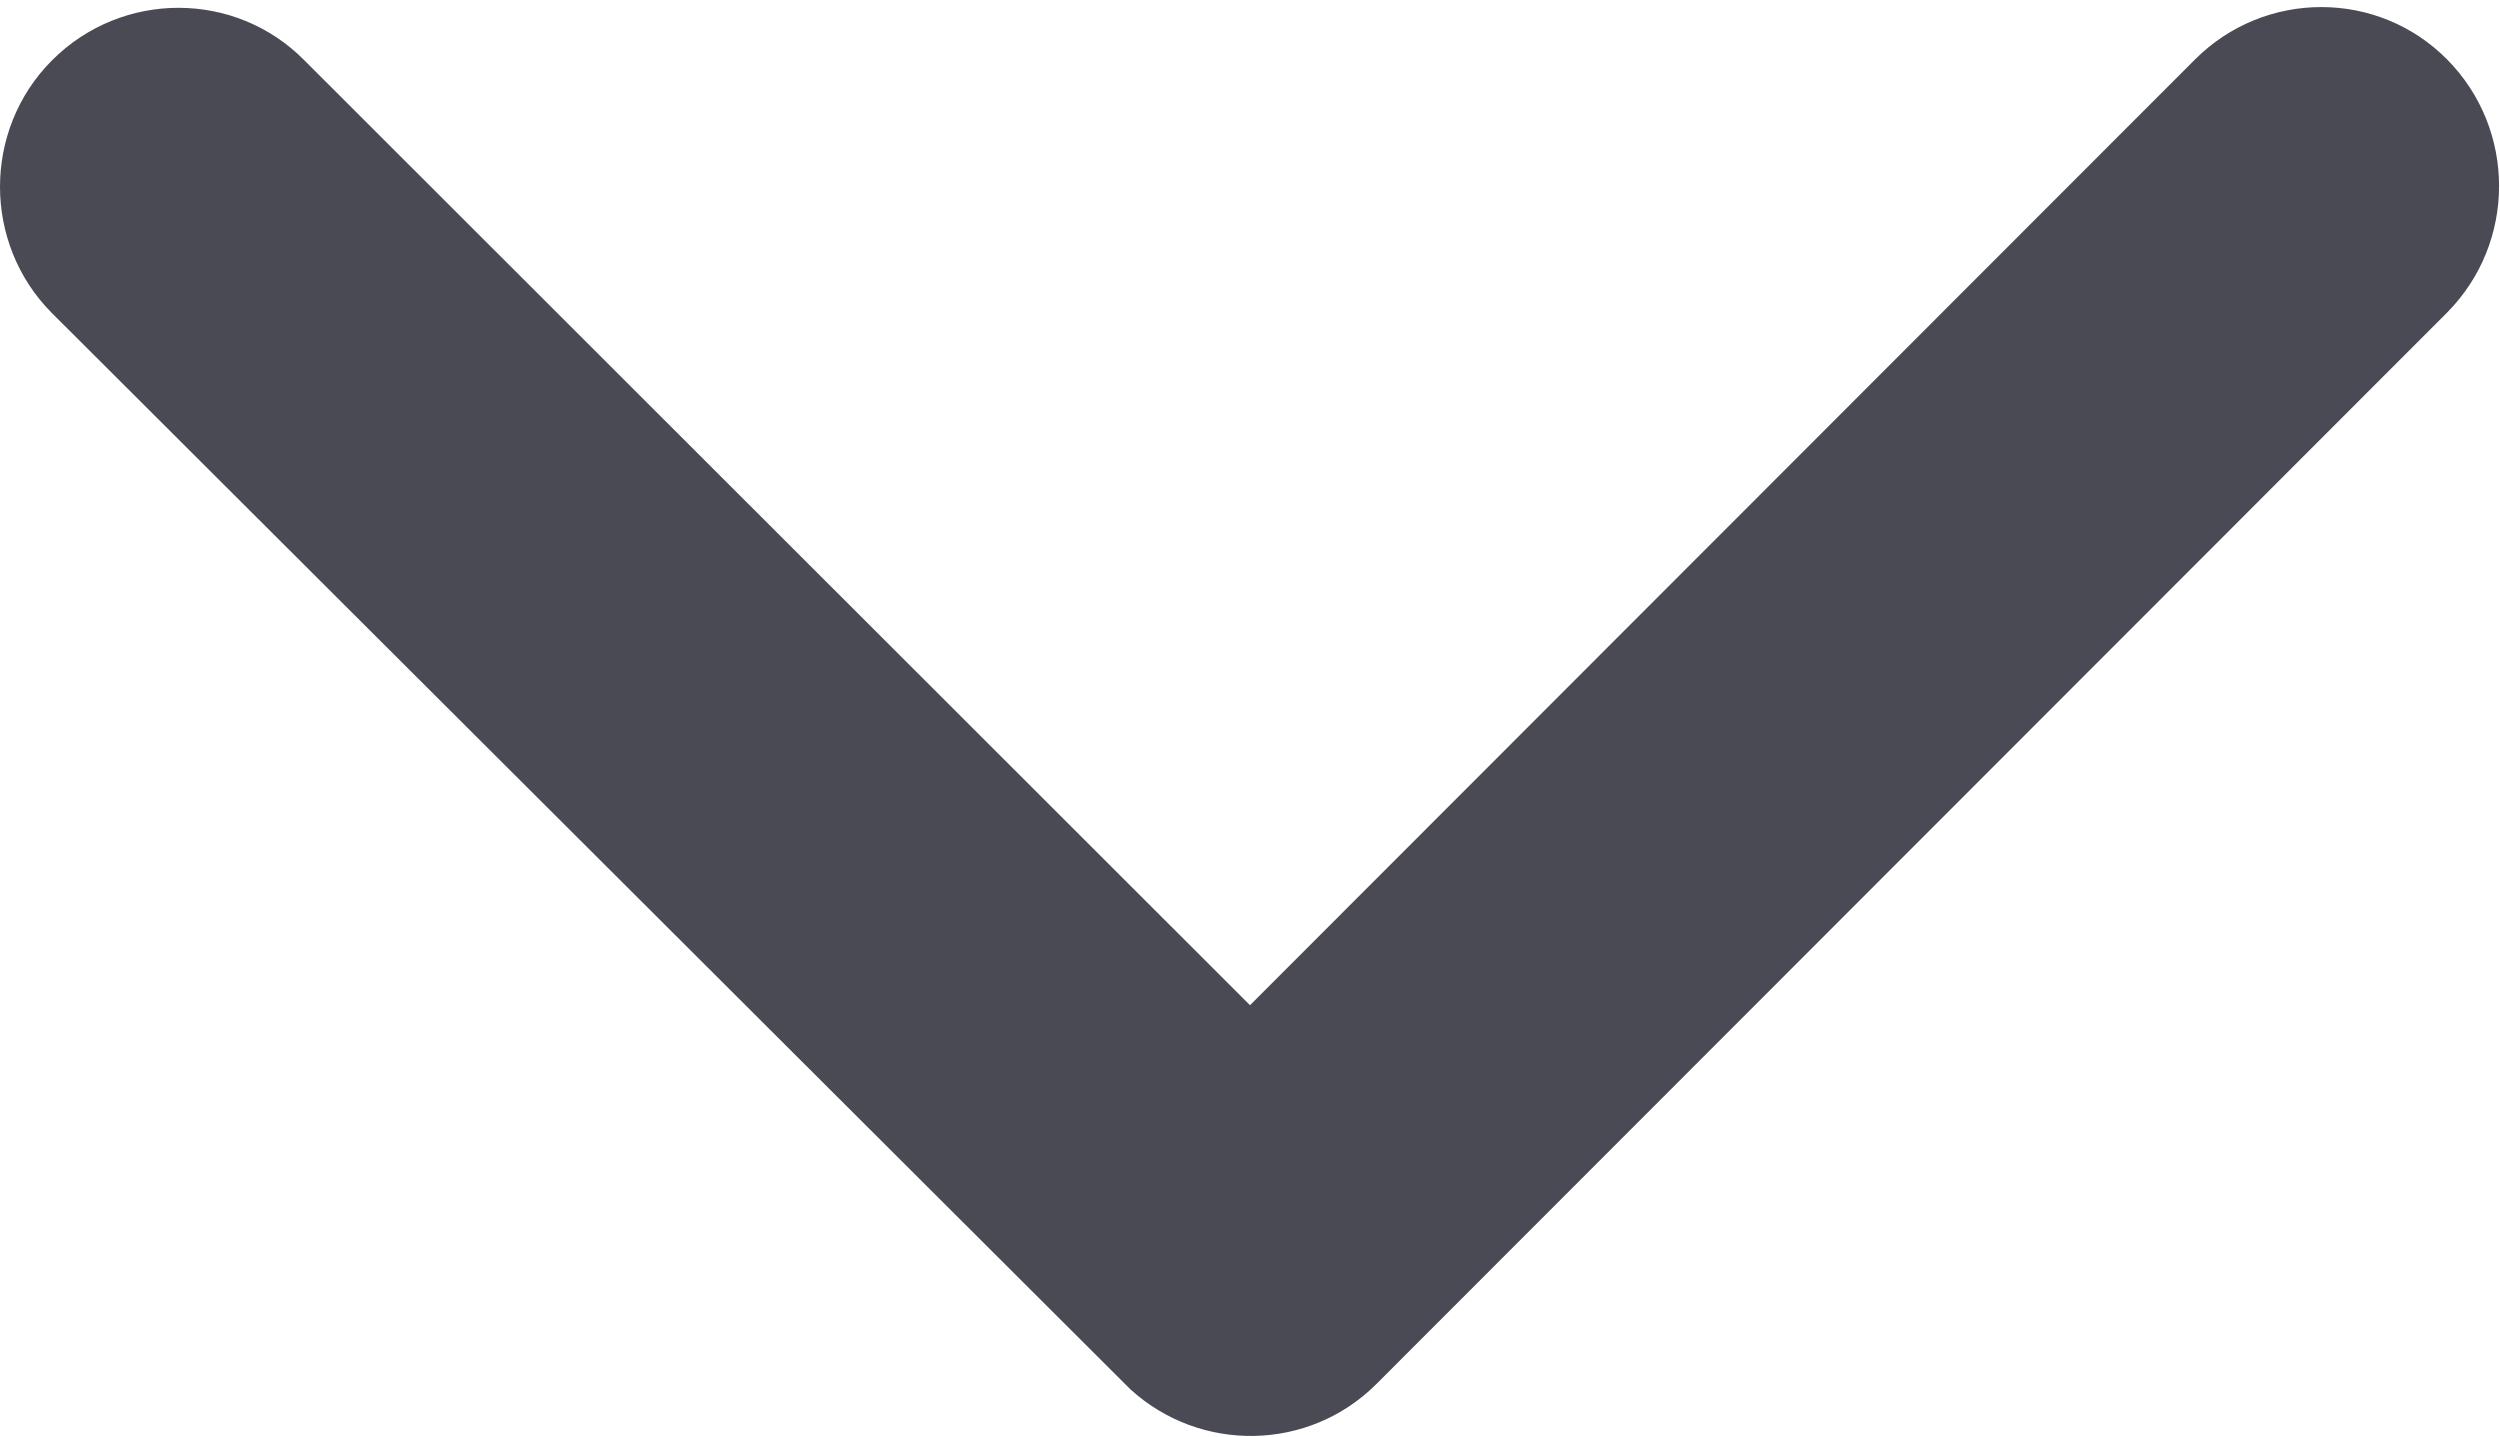
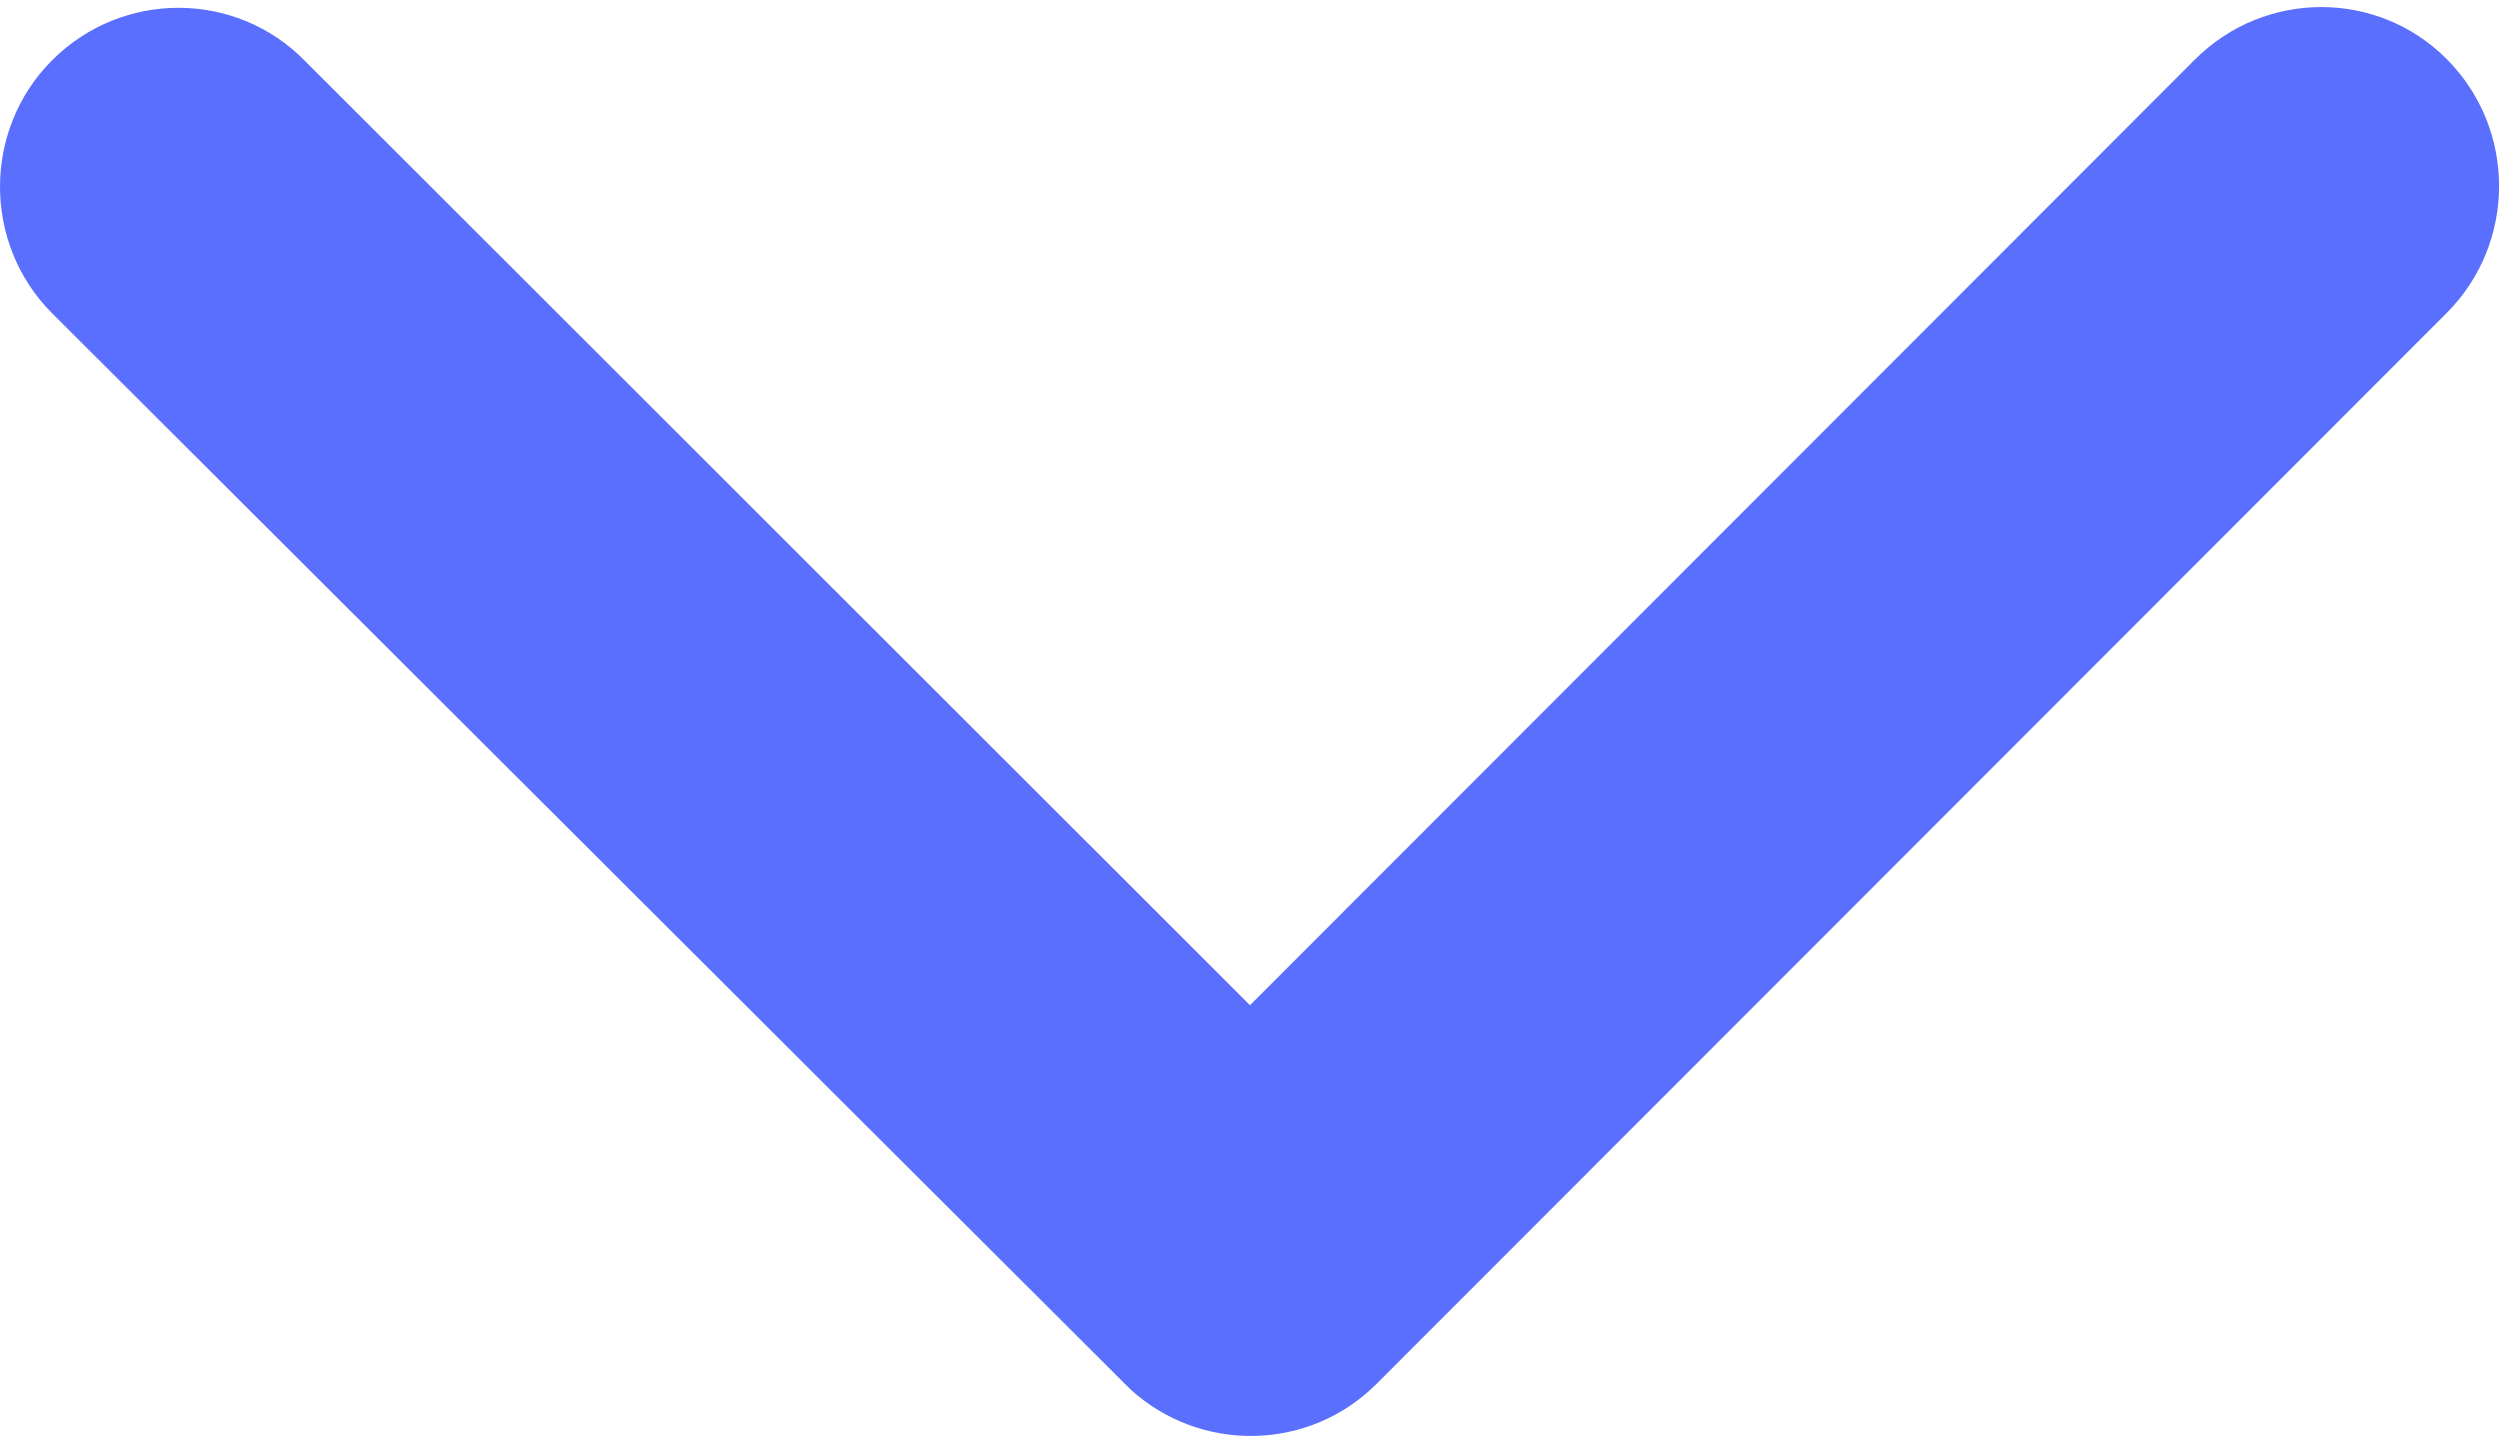
<svg xmlns="http://www.w3.org/2000/svg" width="336px" height="193px" viewBox="0 0 336 193" version="1.1">
  <g id="Page-1" stroke="none" stroke-width="1" fill="none" fill-rule="evenodd">
-     <g id="ios-arrow-down" fill="#494A54">
+     <g id="DowArrow" fill="#5A6FFE">
      <path d="M168,135.1 L295,8 C304.4,-1.4 319.6,-1.4 328.9,8 C338.2,17.4 338.2,32.6 328.9,42 L185,186 C175.9,195.1 161.3,195.3 151.9,186.7 L7,42.1 C2.3,37.4 0,31.2 0,25.1 C0,19 2.3,12.8 7,8.1 C16.4,-1.3 31.6,-1.3 40.9,8.1 L168,135.1 Z" id="Path" />
    </g>
  </g>
</svg>
